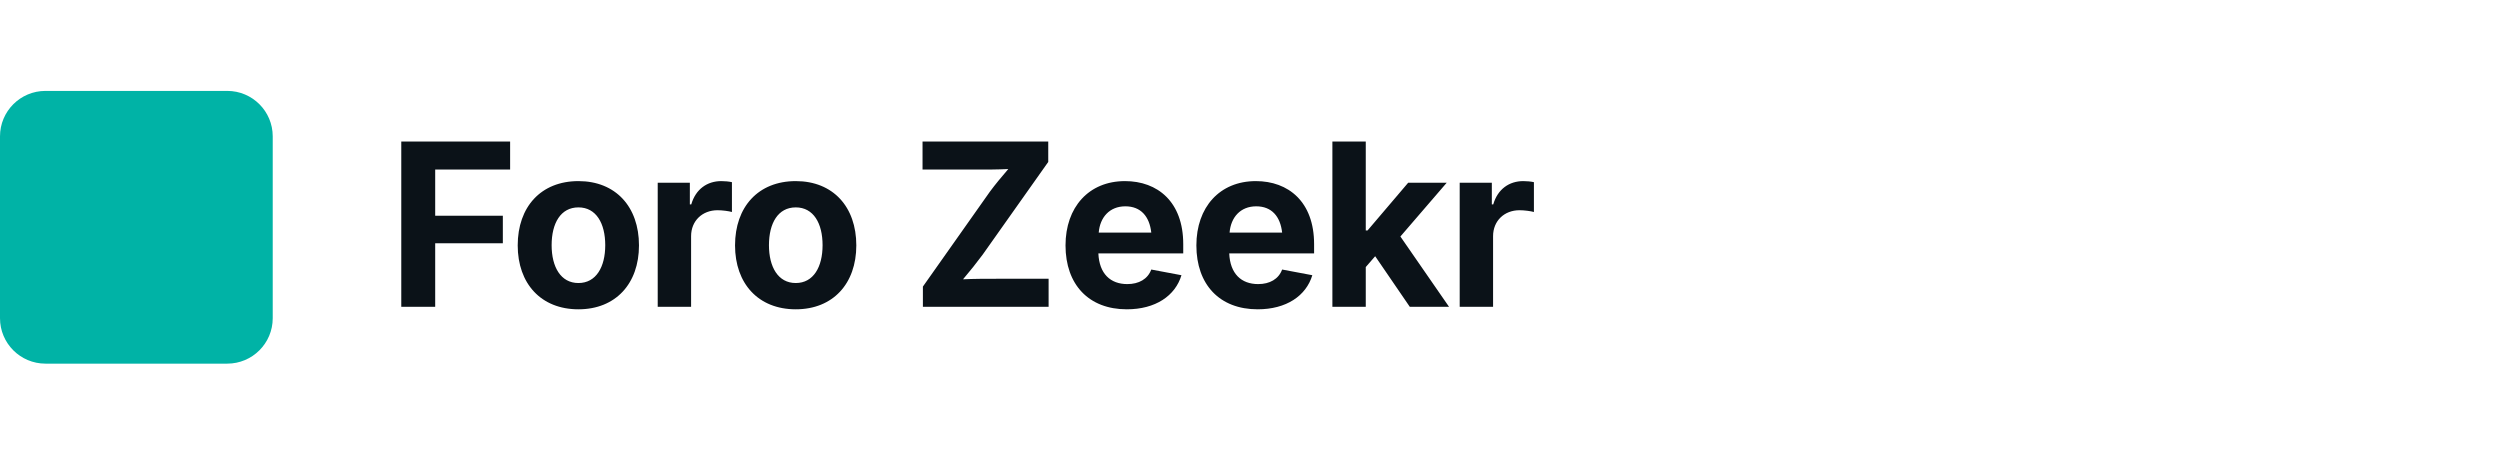
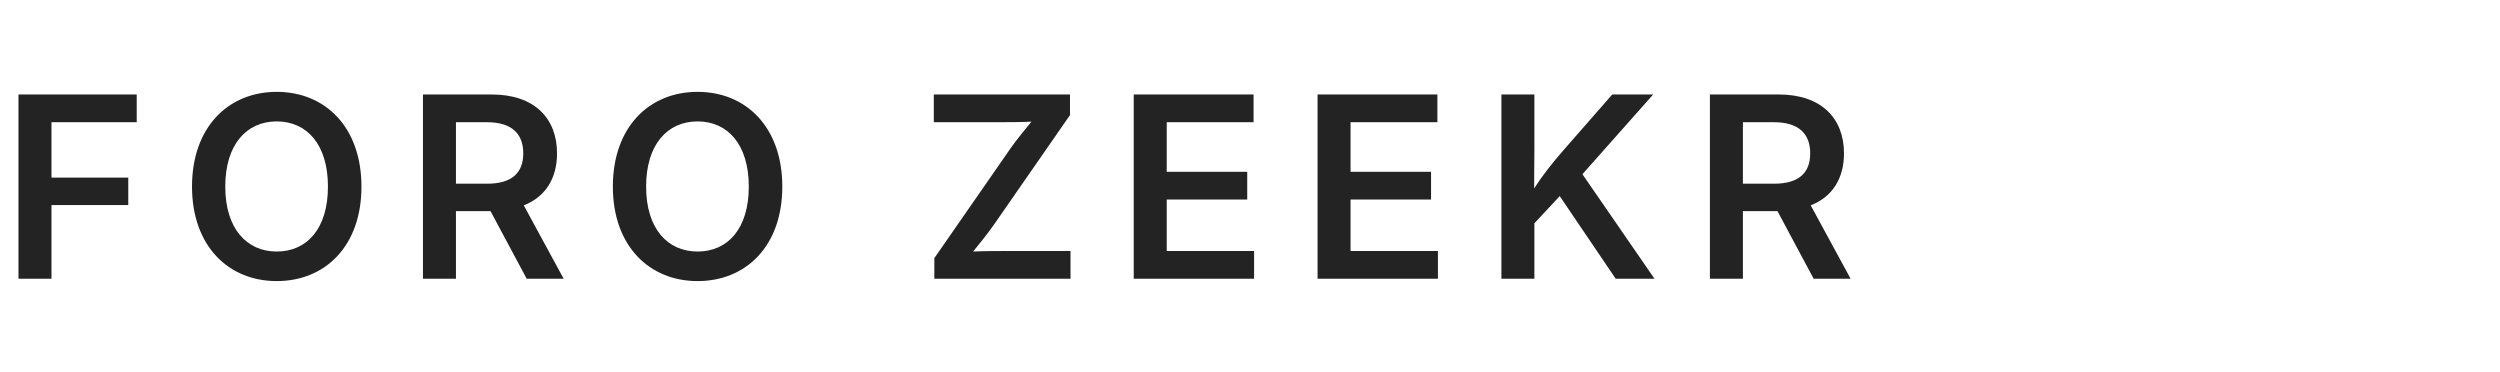
- <svg xmlns="http://www.w3.org/2000/svg" width="220" height="40" viewBox="0 0 220 40" role="img" aria-label="Foro Zeekr">
-   <rect x="0" y="8" width="24" height="24" rx="4" fill="#00B3A6" />
-   <text x="34" y="27" font-family="Inter, Helvetica, Arial, sans-serif" font-size="20" font-weight="700" fill="#0B1218" letter-spacing="-0.02em">Foro Zeekr</text>
+ <svg xmlns="http://www.w3.org/2000/svg" width="148" height="22" viewBox="0 0 148 22" role="img" aria-label="Foro Zeekr">
+   <text x="0" y="16.5" font-family="Inter, SF Pro Text, Helvetica Neue, Arial, sans-serif" font-size="15" font-weight="600" letter-spacing="0.12em" fill="#232323">FORO ZEEKR</text>
</svg>
